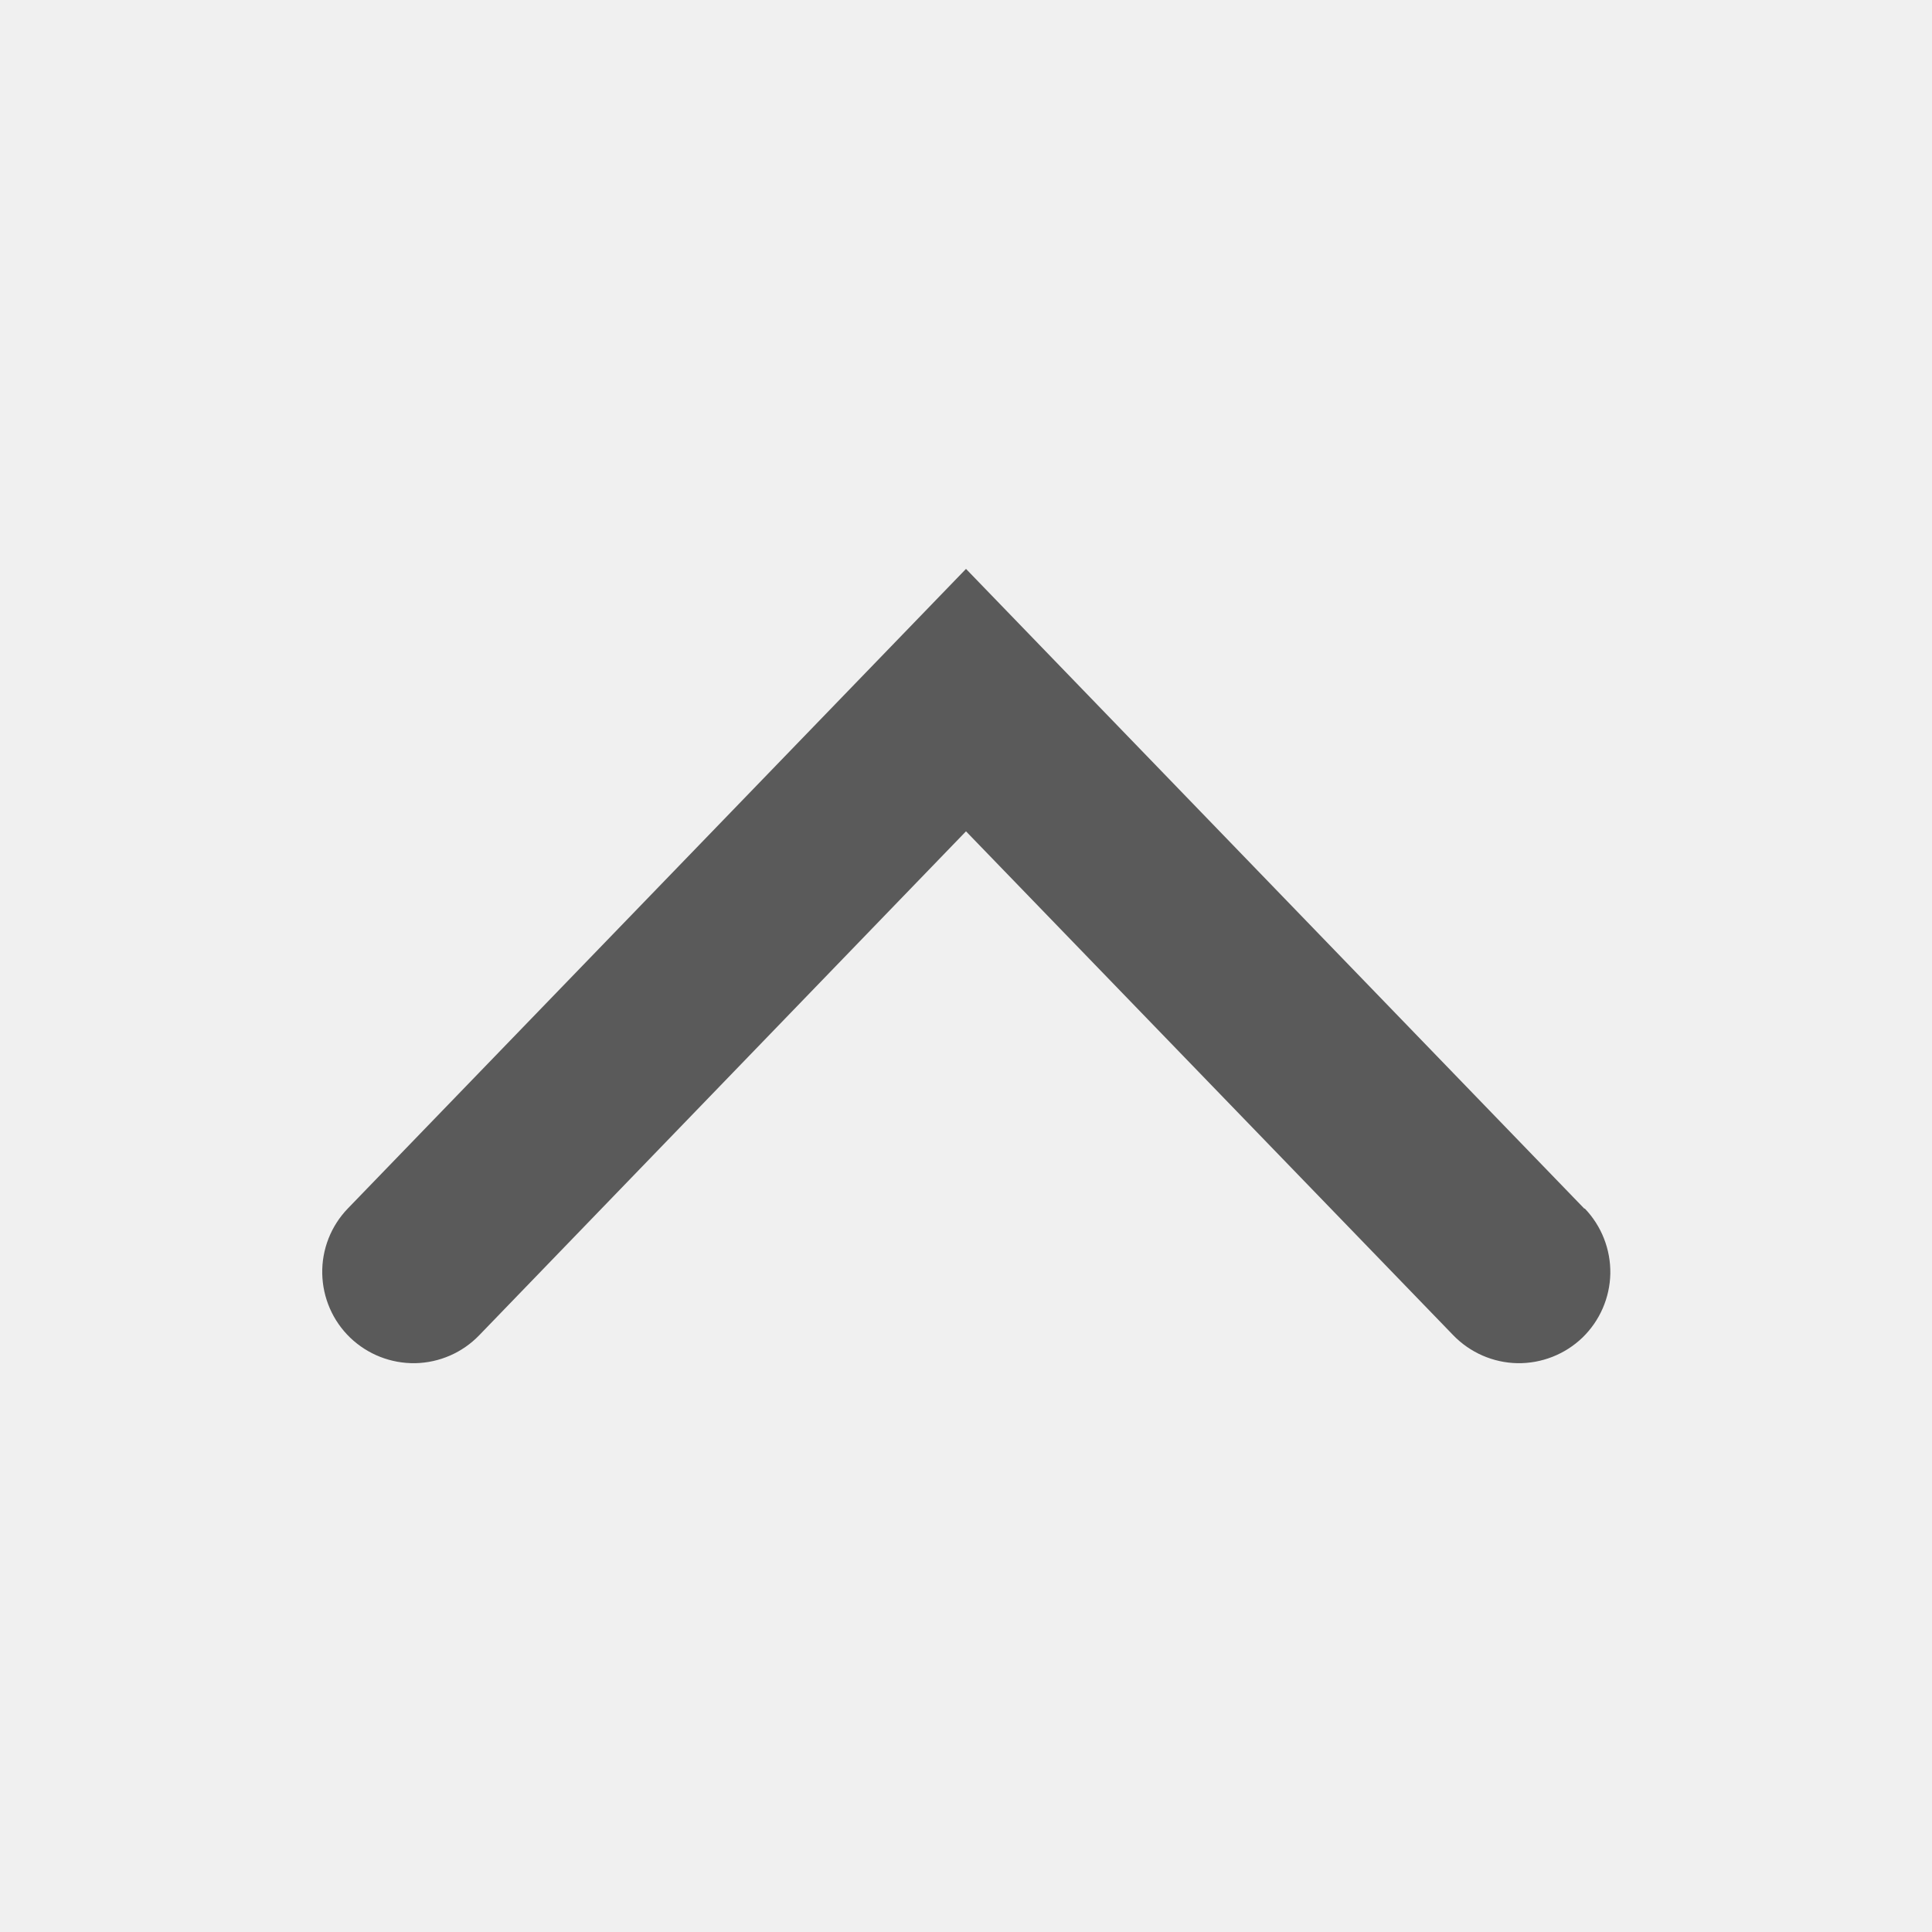
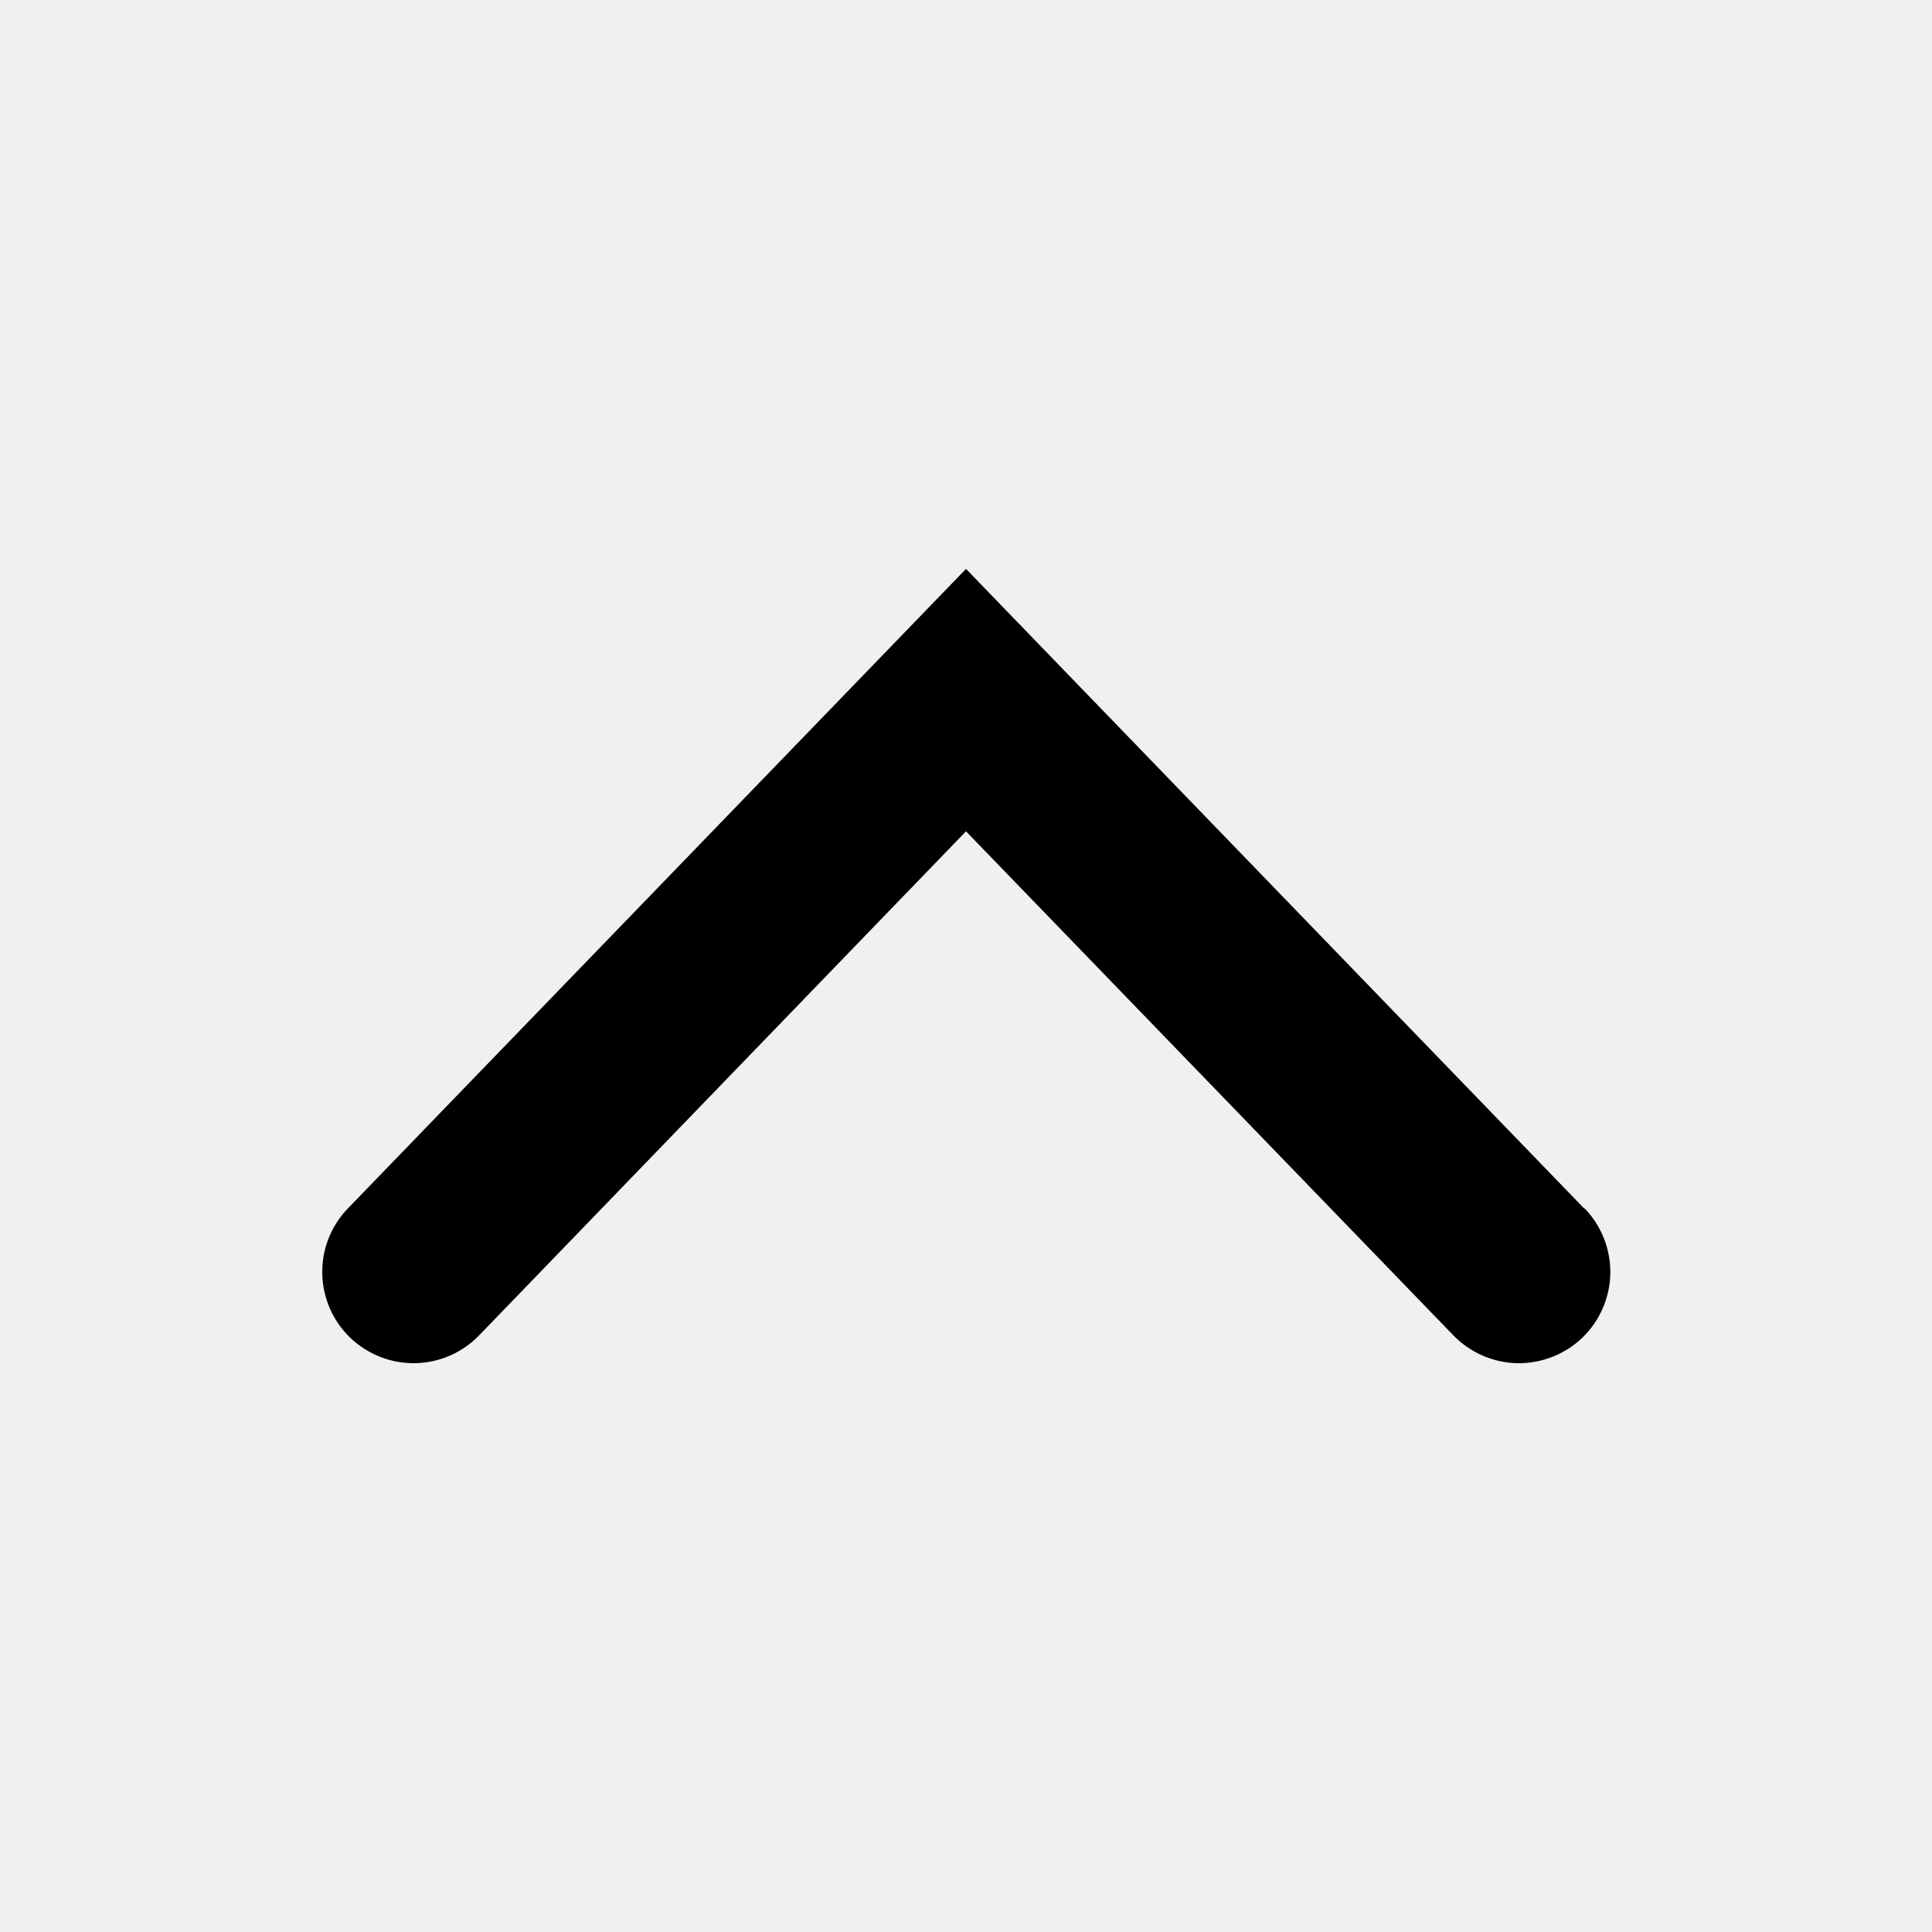
<svg xmlns="http://www.w3.org/2000/svg" width="24" height="24" viewBox="0 0 24 24" fill="none">
  <g clip-path="url(#clip0_3_5498)">
-     <path d="M19.68 15.013L12 7.067L4.32 15.013C4.111 15.23 3.997 15.521 4.003 15.821C4.009 16.122 4.133 16.408 4.35 16.617C4.567 16.825 4.857 16.939 5.158 16.934C5.459 16.928 5.745 16.803 5.953 16.587L12 10.327L18.053 16.587C18.262 16.803 18.548 16.928 18.849 16.934C19.149 16.939 19.44 16.825 19.657 16.617C19.873 16.408 19.998 16.122 20.004 15.821C20.009 15.521 19.895 15.23 19.687 15.013H19.68Z" fill="#5A5A5A" />
+     <path d="M19.68 15.013L12 7.067L4.32 15.013C4.111 15.23 3.997 15.521 4.003 15.821C4.009 16.122 4.133 16.408 4.35 16.617C4.567 16.825 4.857 16.939 5.158 16.934C5.459 16.928 5.745 16.803 5.953 16.587L12 10.327L18.053 16.587C18.262 16.803 18.548 16.928 18.849 16.934C19.149 16.939 19.44 16.825 19.657 16.617C19.873 16.408 19.998 16.122 20.004 15.821C20.009 15.521 19.895 15.23 19.687 15.013H19.68Z" fill="black" />
  </g>
  <defs>
    <clipPath id="clip0_3_5498">
      <rect width="24" height="24" fill="white" />
    </clipPath>
  </defs>
</svg>
